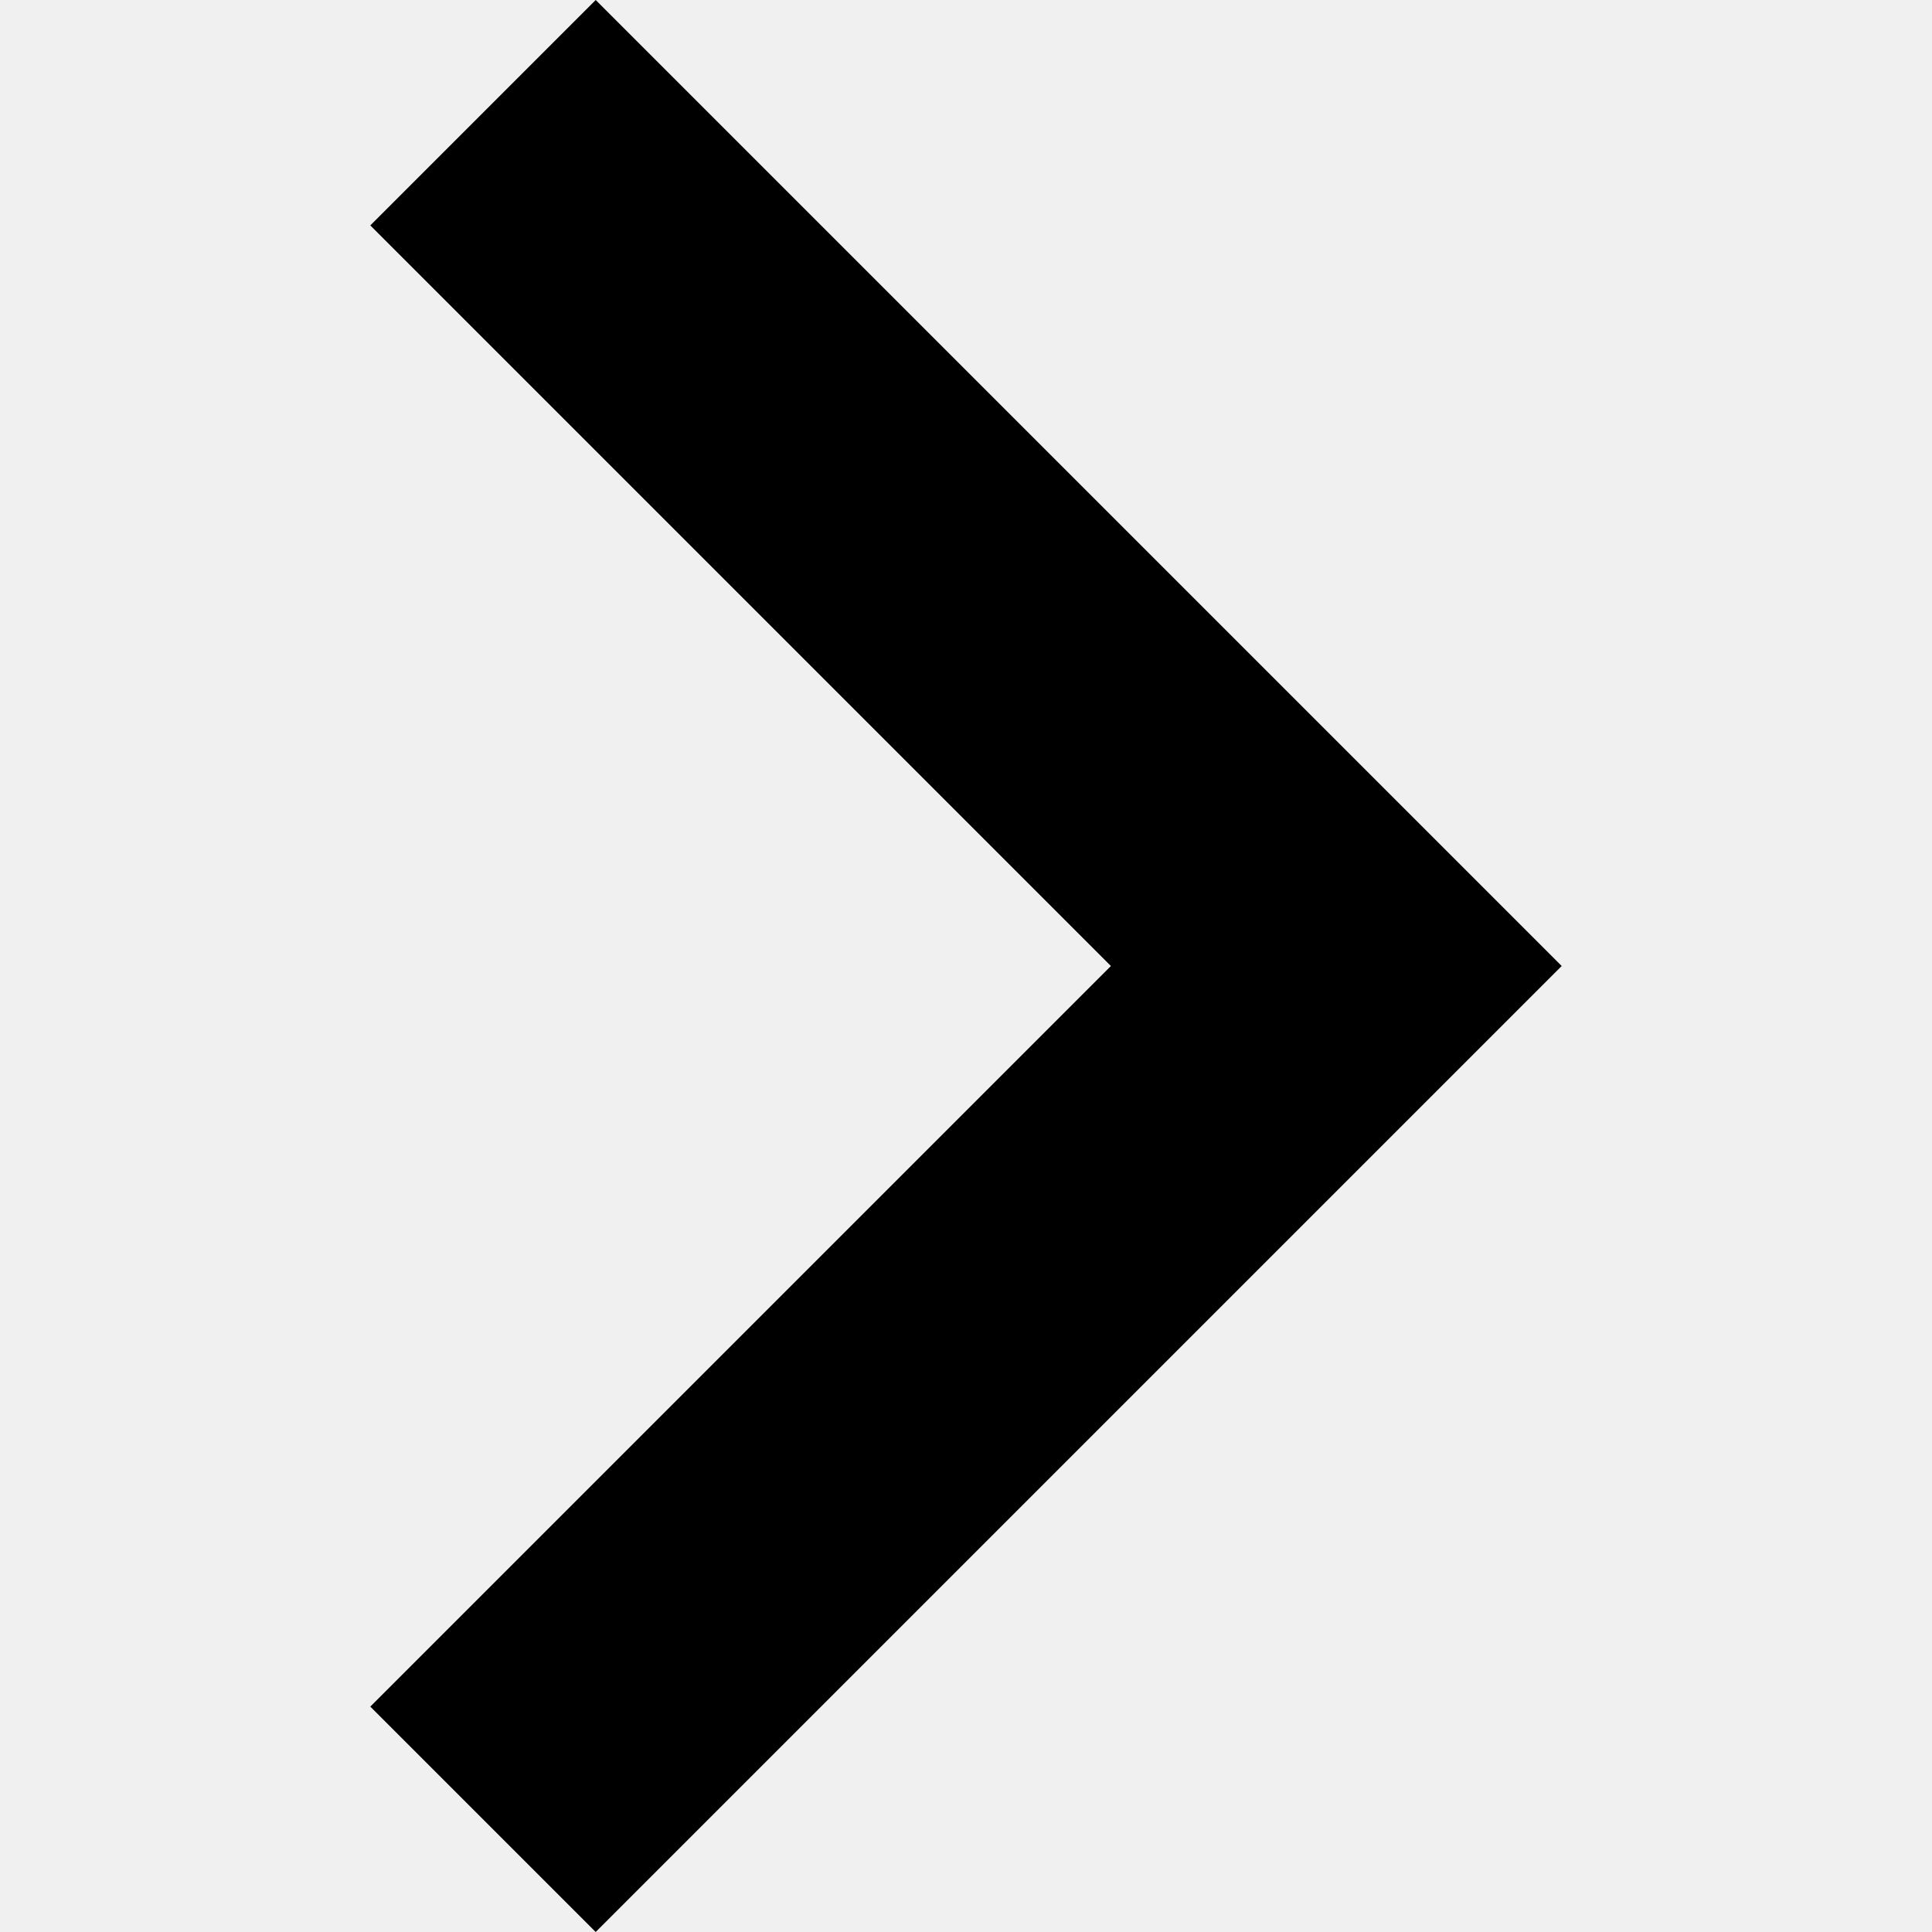
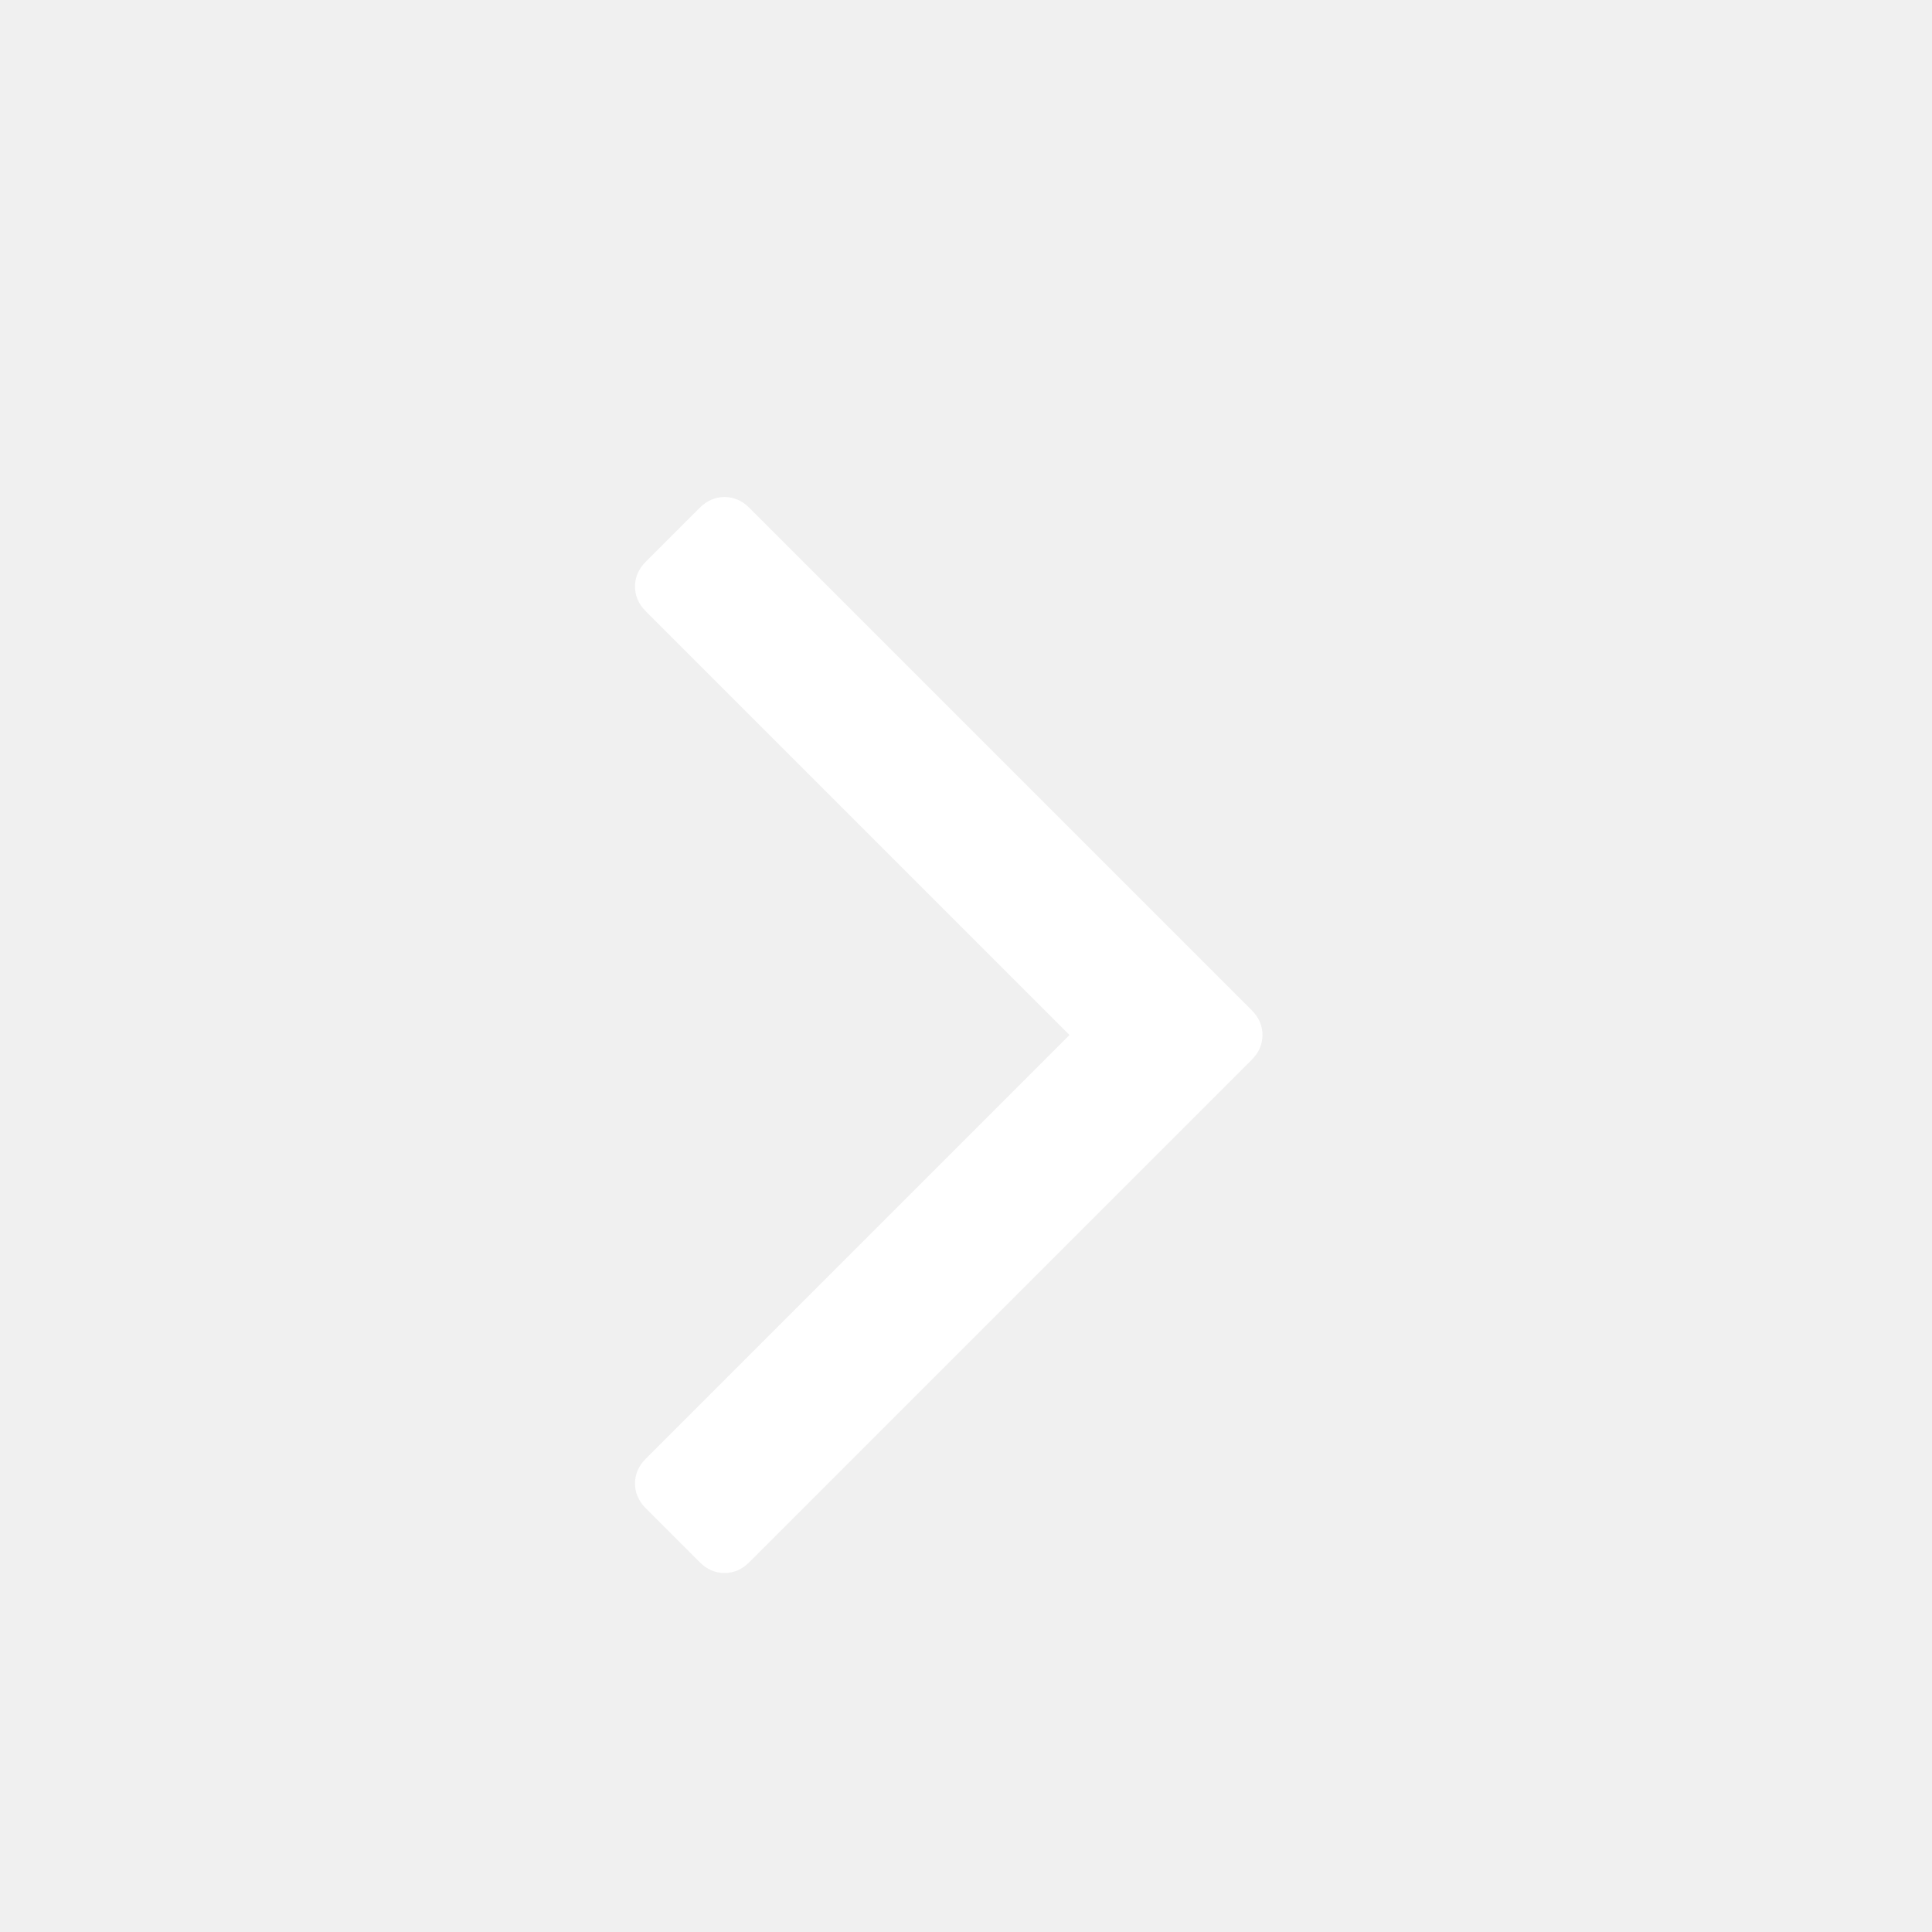
- <svg xmlns="http://www.w3.org/2000/svg" version="1.1" id="Capa_1" x="0px" y="0px" width="306px" height="306px" viewBox="0 0 306 306" style="enable-background:new 0 0 306 306;" xml:space="preserve">
-   <g>
-     <g id="chevron-right">
-       <polygon points="94.35,0 58.65,35.7 175.95,153 58.65,270.3 94.35,306 247.35,153   " />
-     </g>
-   </g>
-   <g>
- </g>
-   <g>
- </g>
-   <g>
- </g>
-   <g>
- </g>
-   <g>
- </g>
-   <g>
- </g>
-   <g>
- </g>
-   <g>
- </g>
-   <g>
- </g>
-   <g>
- </g>
-   <g>
- </g>
-   <g>
- </g>
-   <g>
- </g>
-   <g>
- </g>
-   <g>
- </g>
+ <svg xmlns="http://www.w3.org/2000/svg" width="1792" height="1792" viewBox="0 0 1792 1792">
+   <path d="M1171 960q0 13-10 23l-466 466q-10 10-23 10t-23-10l-50-50q-10-10-10-23t10-23l393-393-393-393q-10-10-10-23t10-23l50-50q10-10 23-10t23 10l466 466q10 10 10 23z" fill="#fff" />
</svg>
